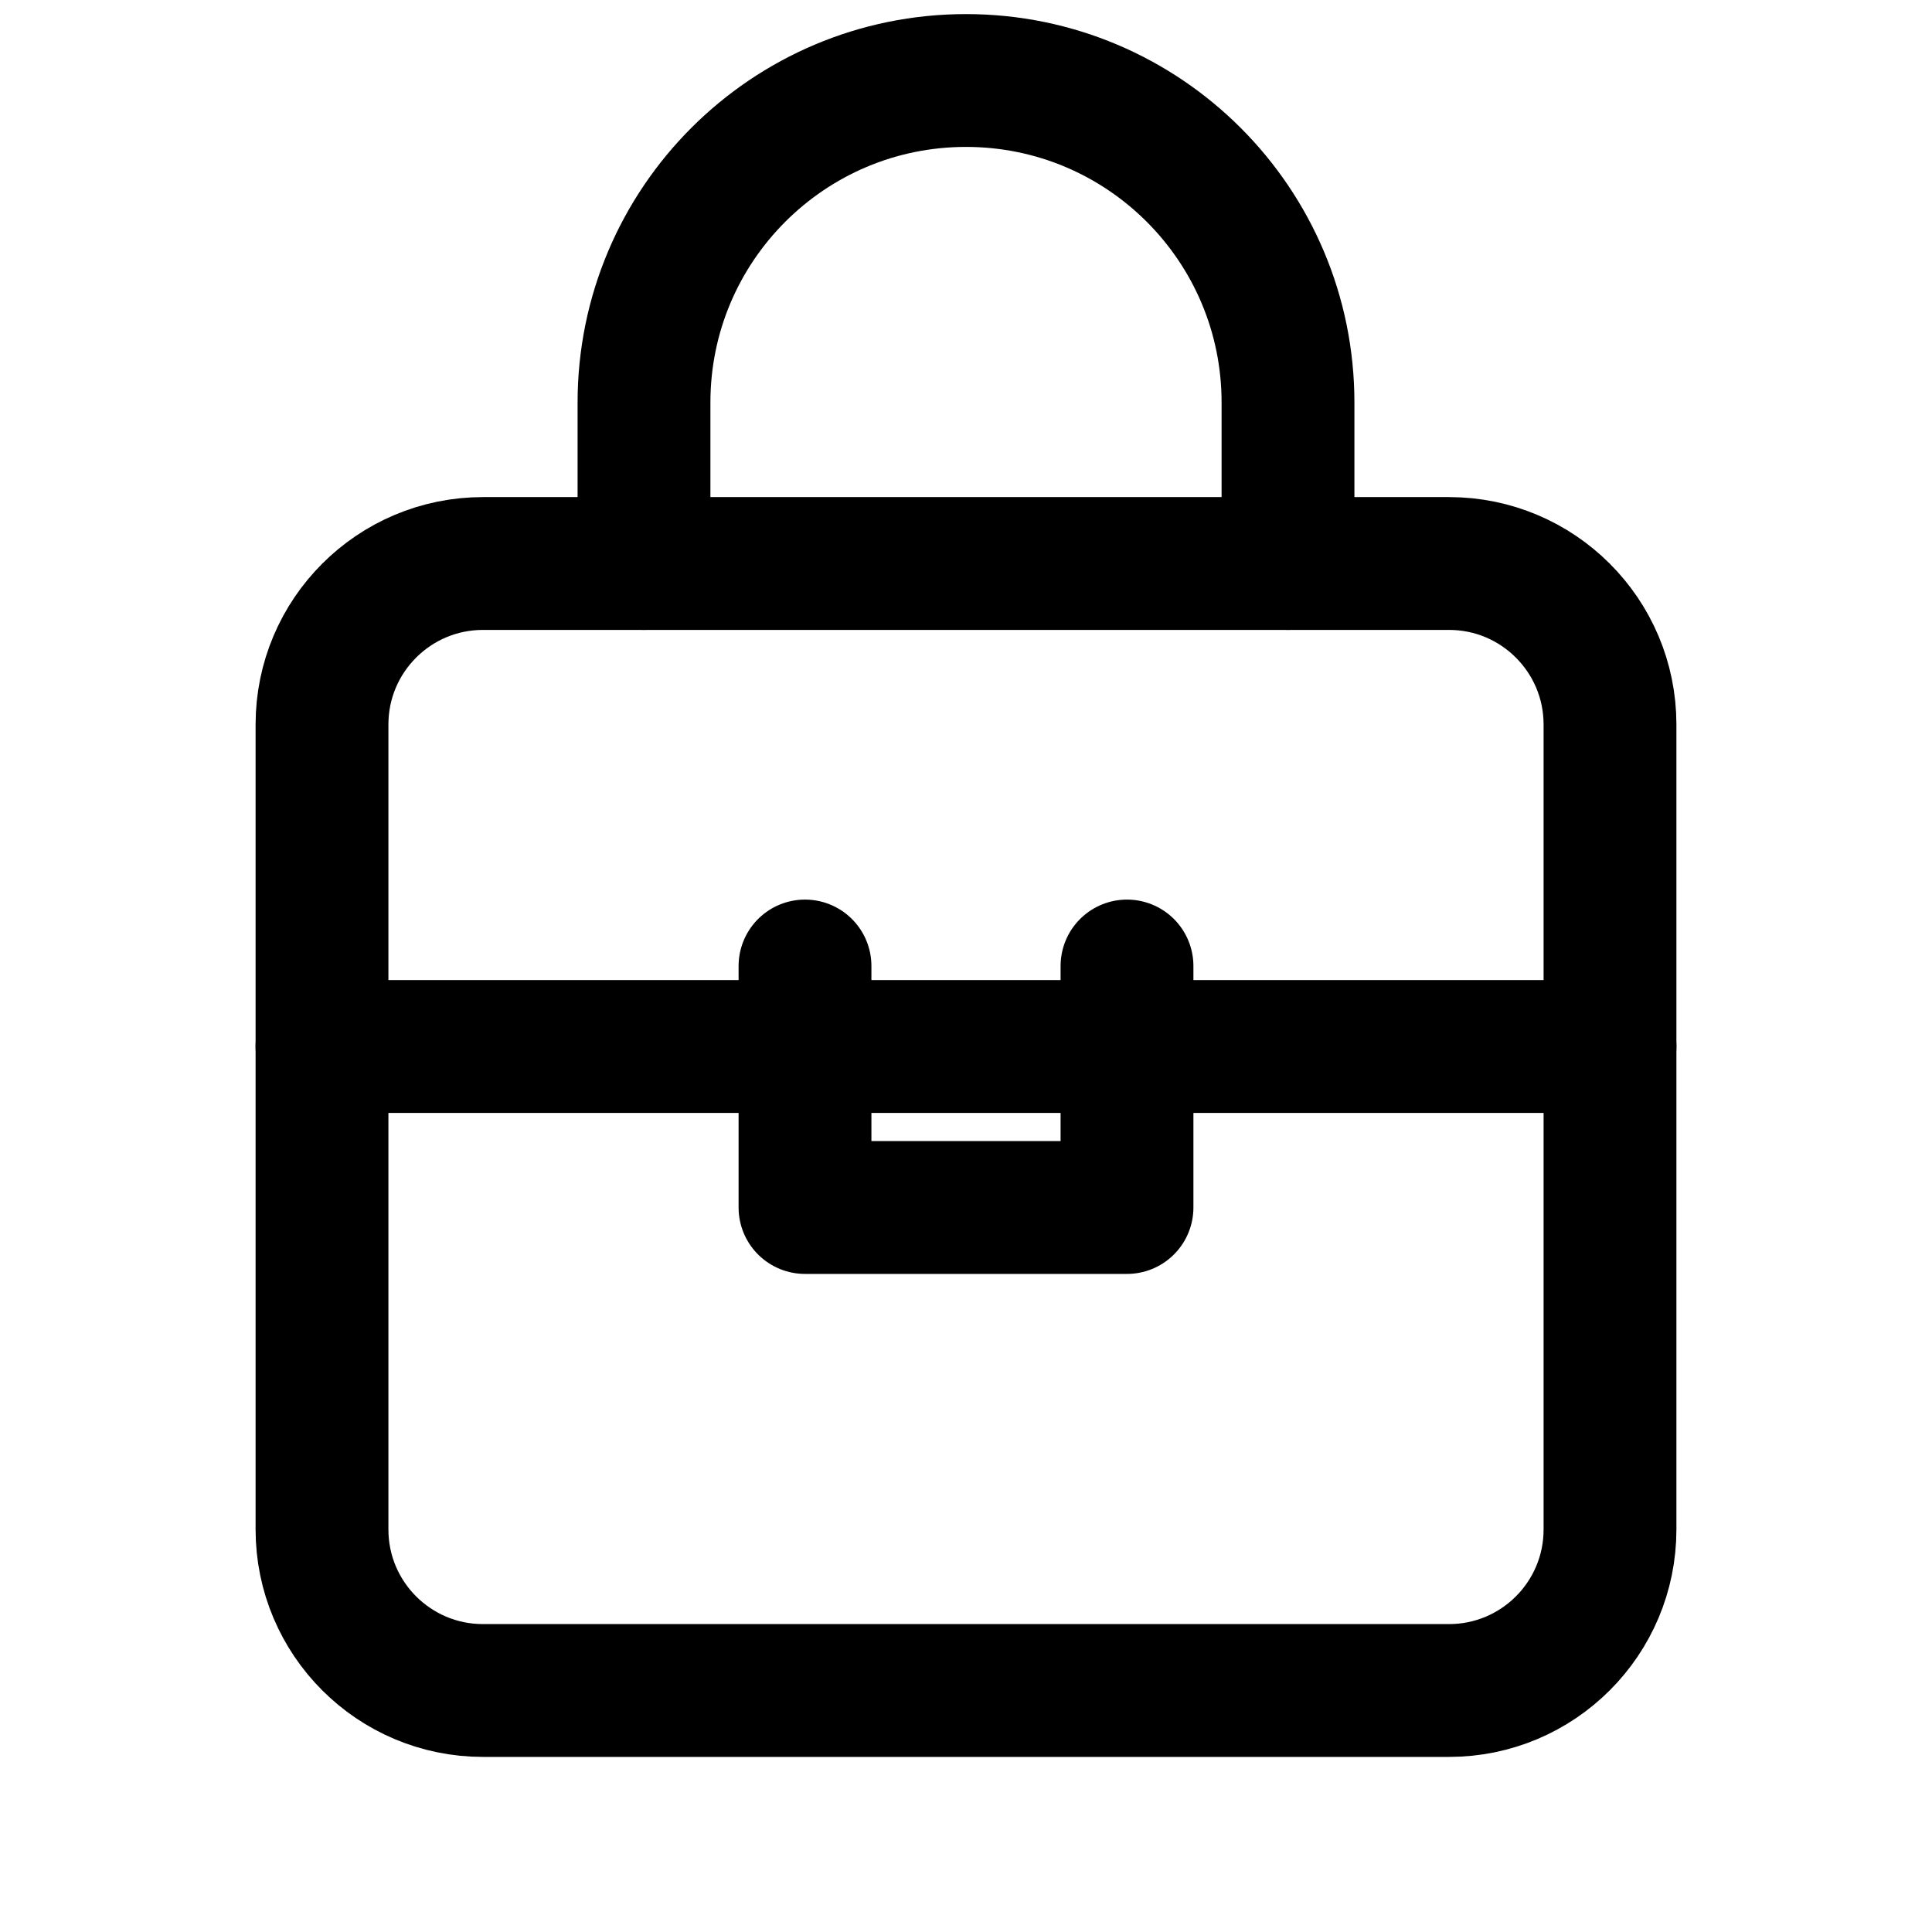
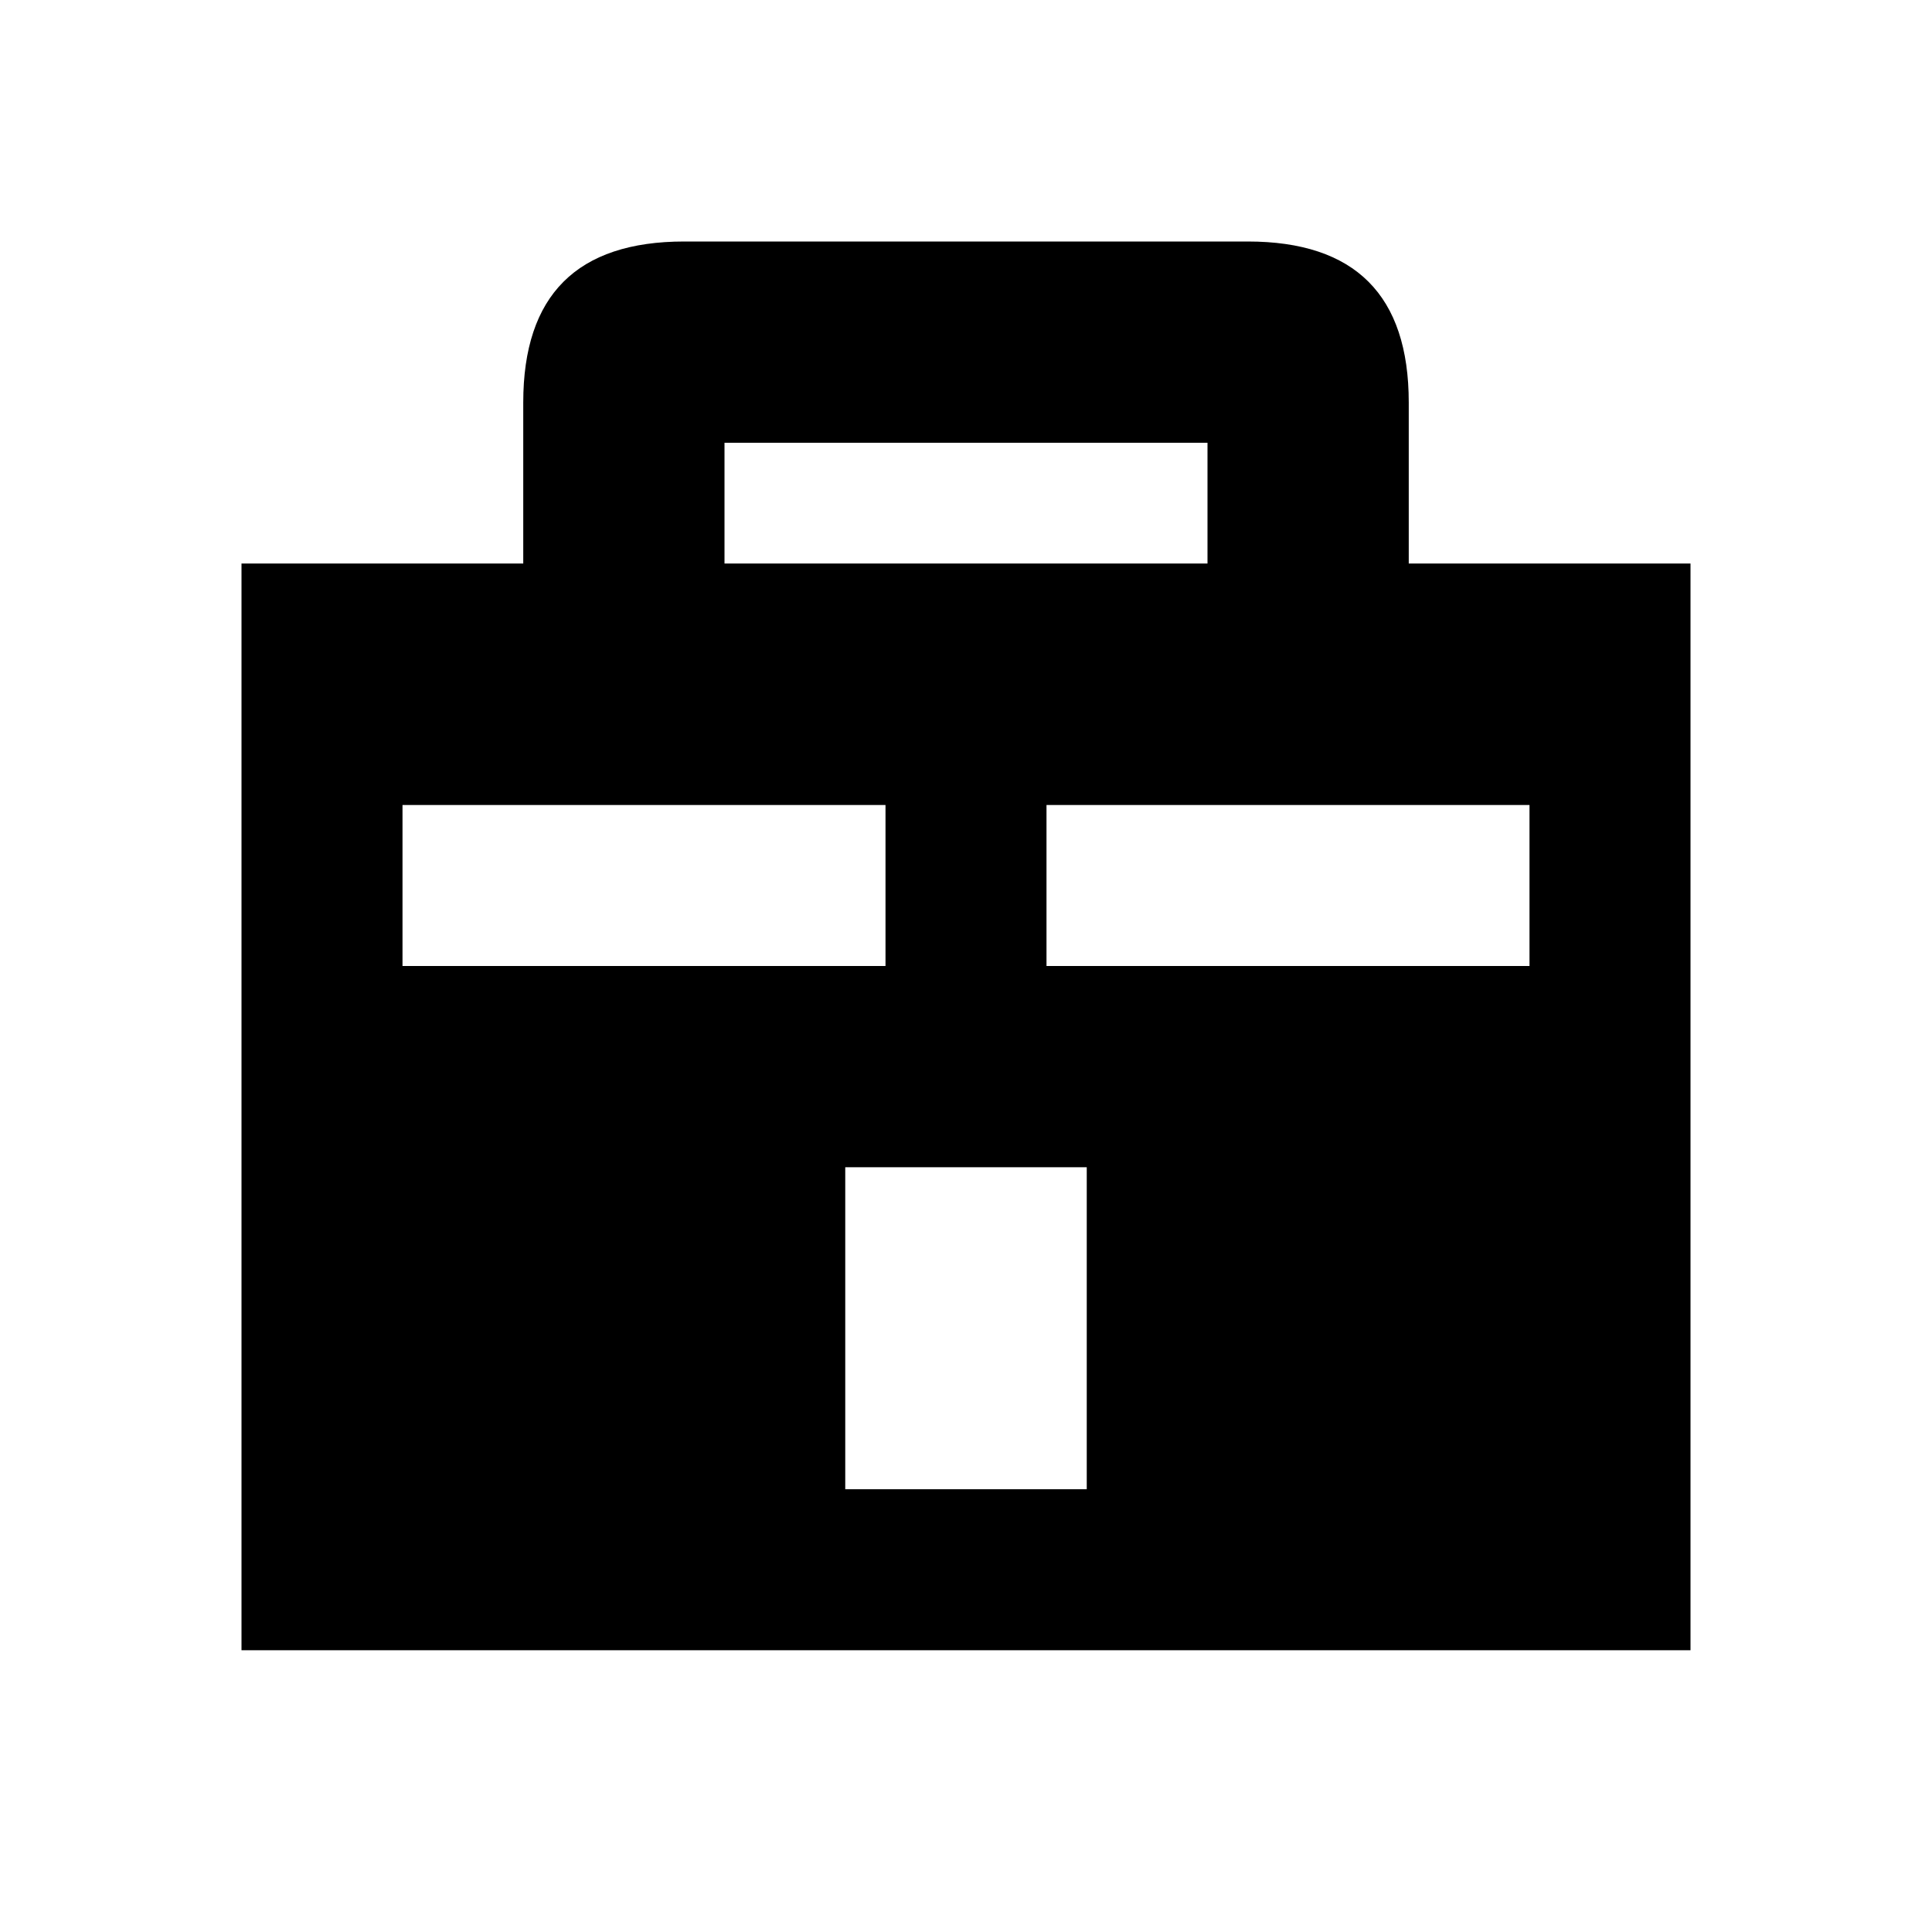
- <svg xmlns="http://www.w3.org/2000/svg" viewBox="0 0 24 24" data-field-icon="equipment" fill="none" stroke="currentColor" stroke-width="1.65" stroke-linecap="round" stroke-linejoin="round">
-   <rect x="4" y="7" width="16" height="14" rx="2" />
-   <path d="M8 7V5a4 4 0 0 1 8 0v2M4 13h16M10 12v3h4v-3" />
+ <svg xmlns="http://www.w3.org/2000/svg" viewBox="0 0 48 48" data-field-icon="equipment" data-icon-family="ivory-silhouette" fill="currentColor" stroke="none" aria-hidden="true">
+   <path d="M6 14h36v27H6ZM17 6h14q4 0 4 4v4h-5v-3H18v3h-5v-4q0-4 4-4ZM10 20v4h12v-4ZM26 20v4h12v-4ZM21 29v8h6v-8Z" fill="currentColor" fill-rule="evenodd" />
</svg>
